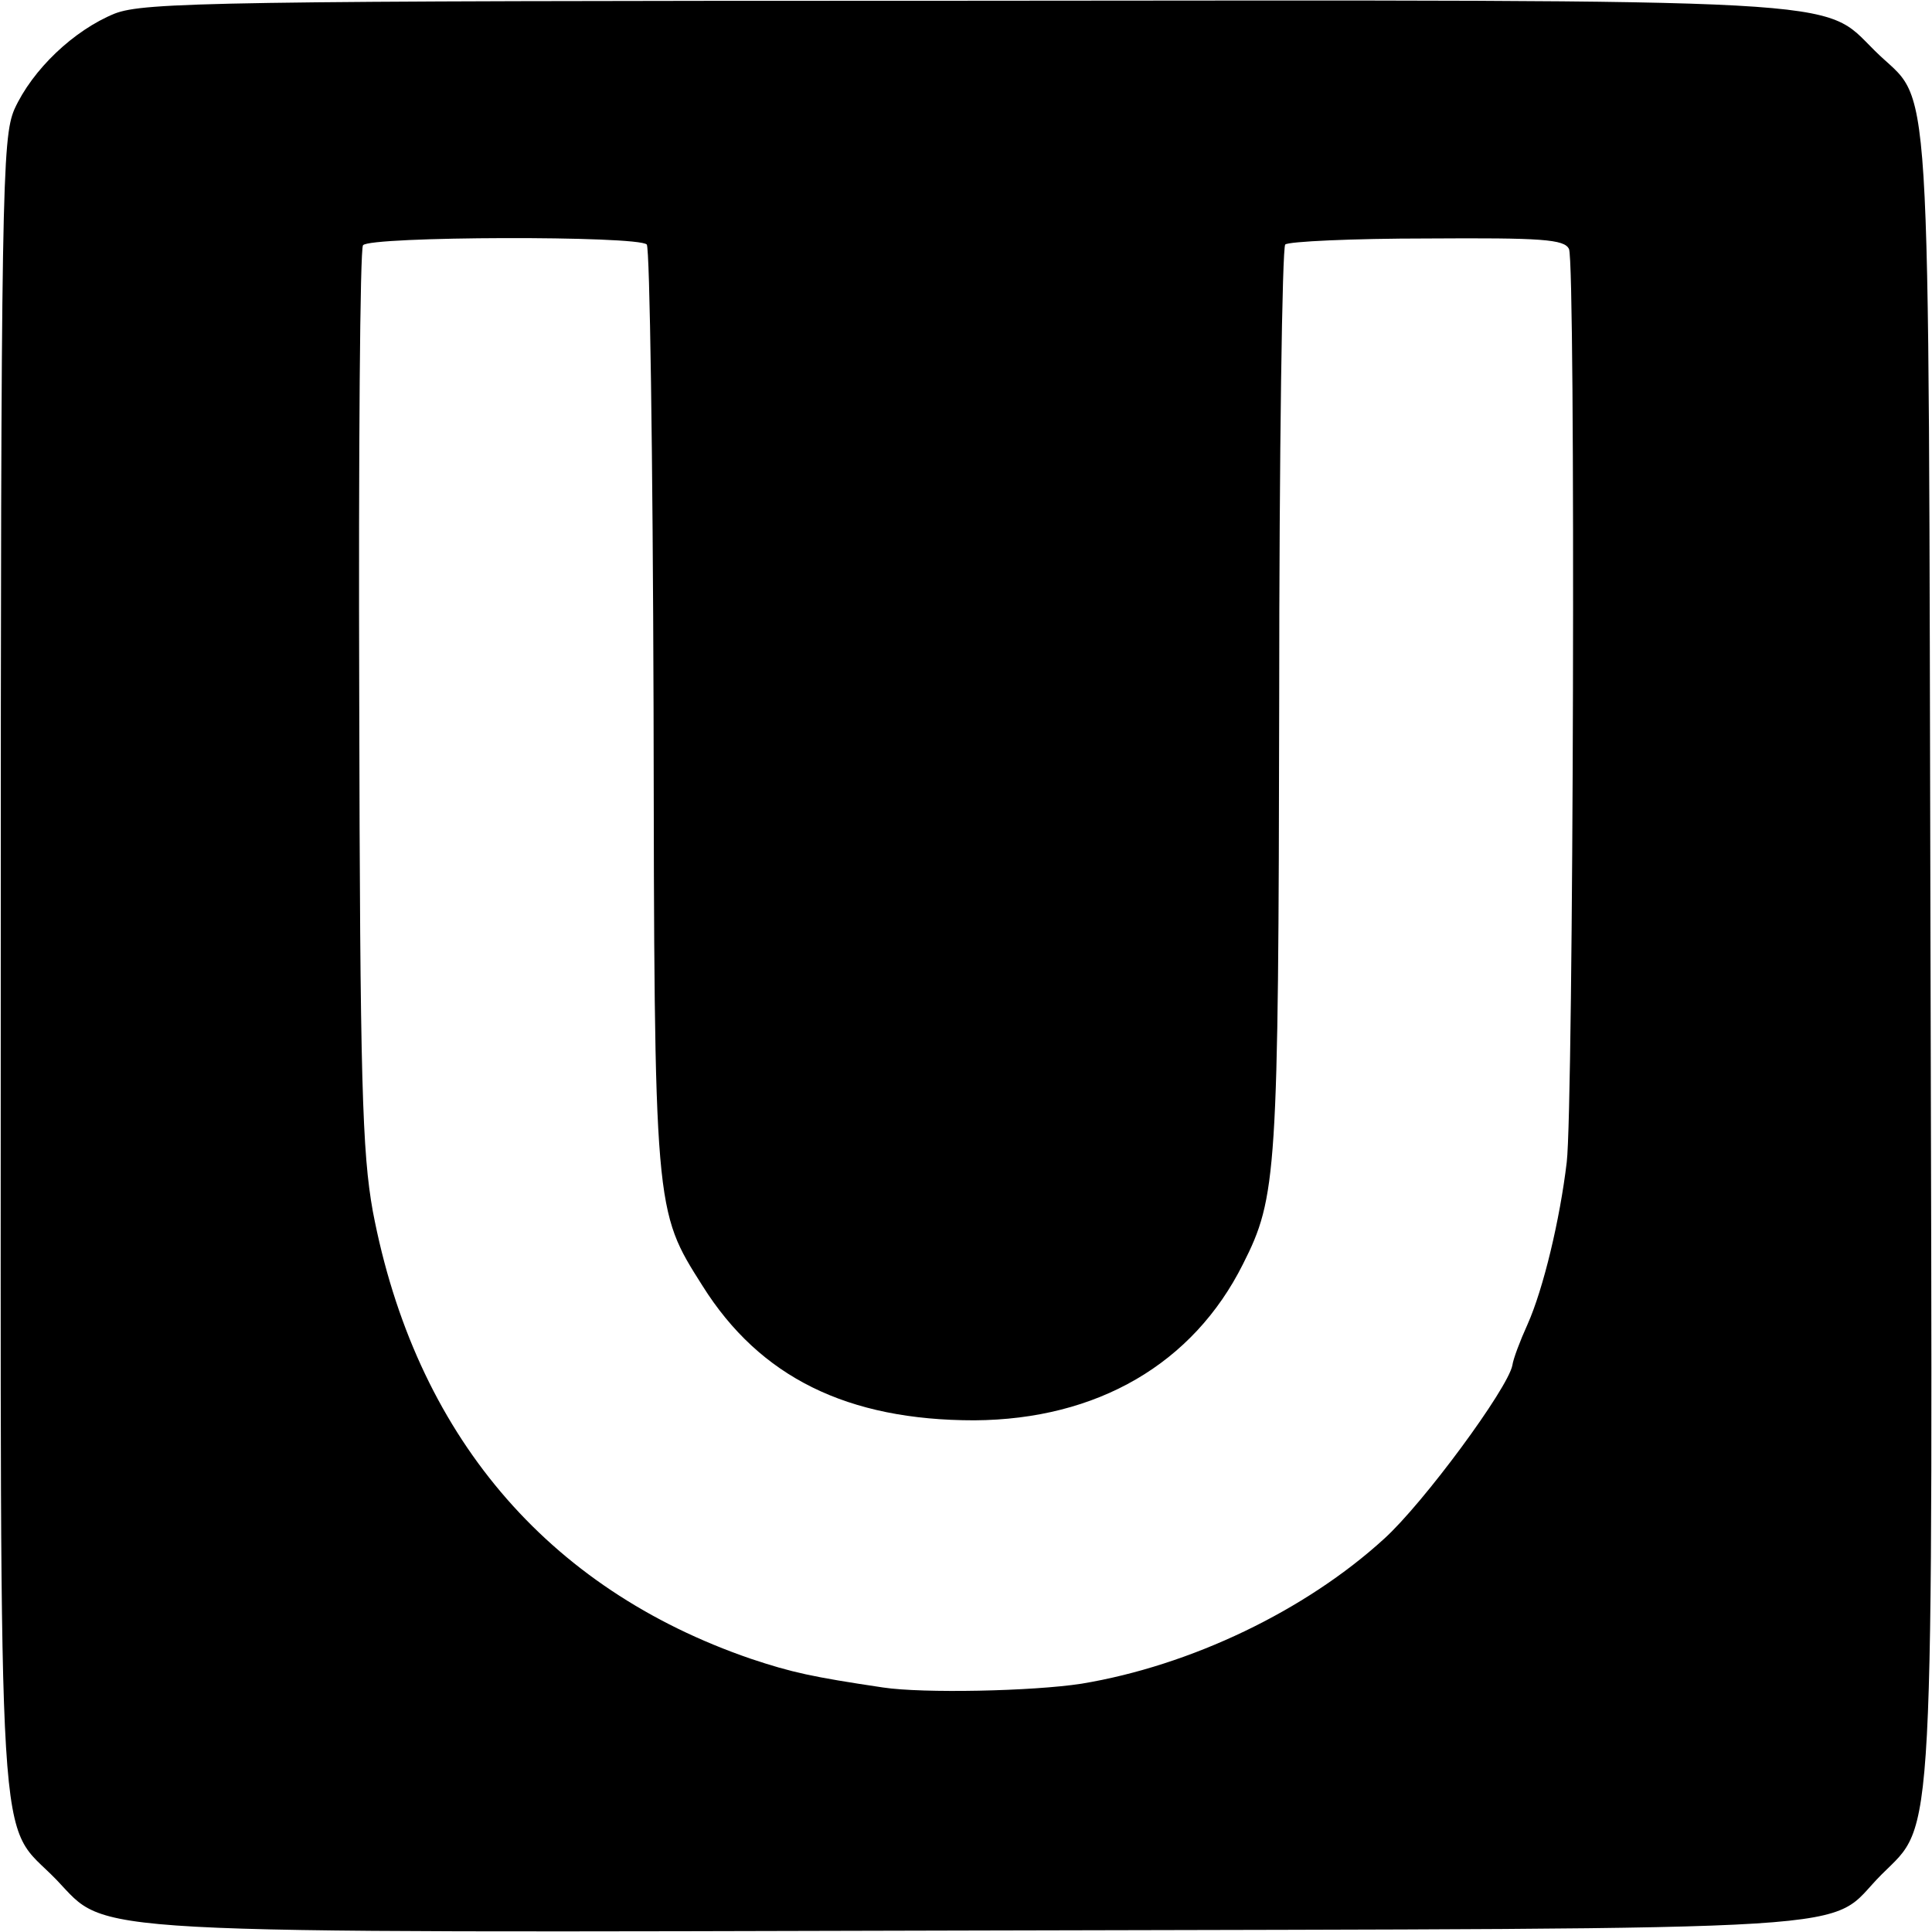
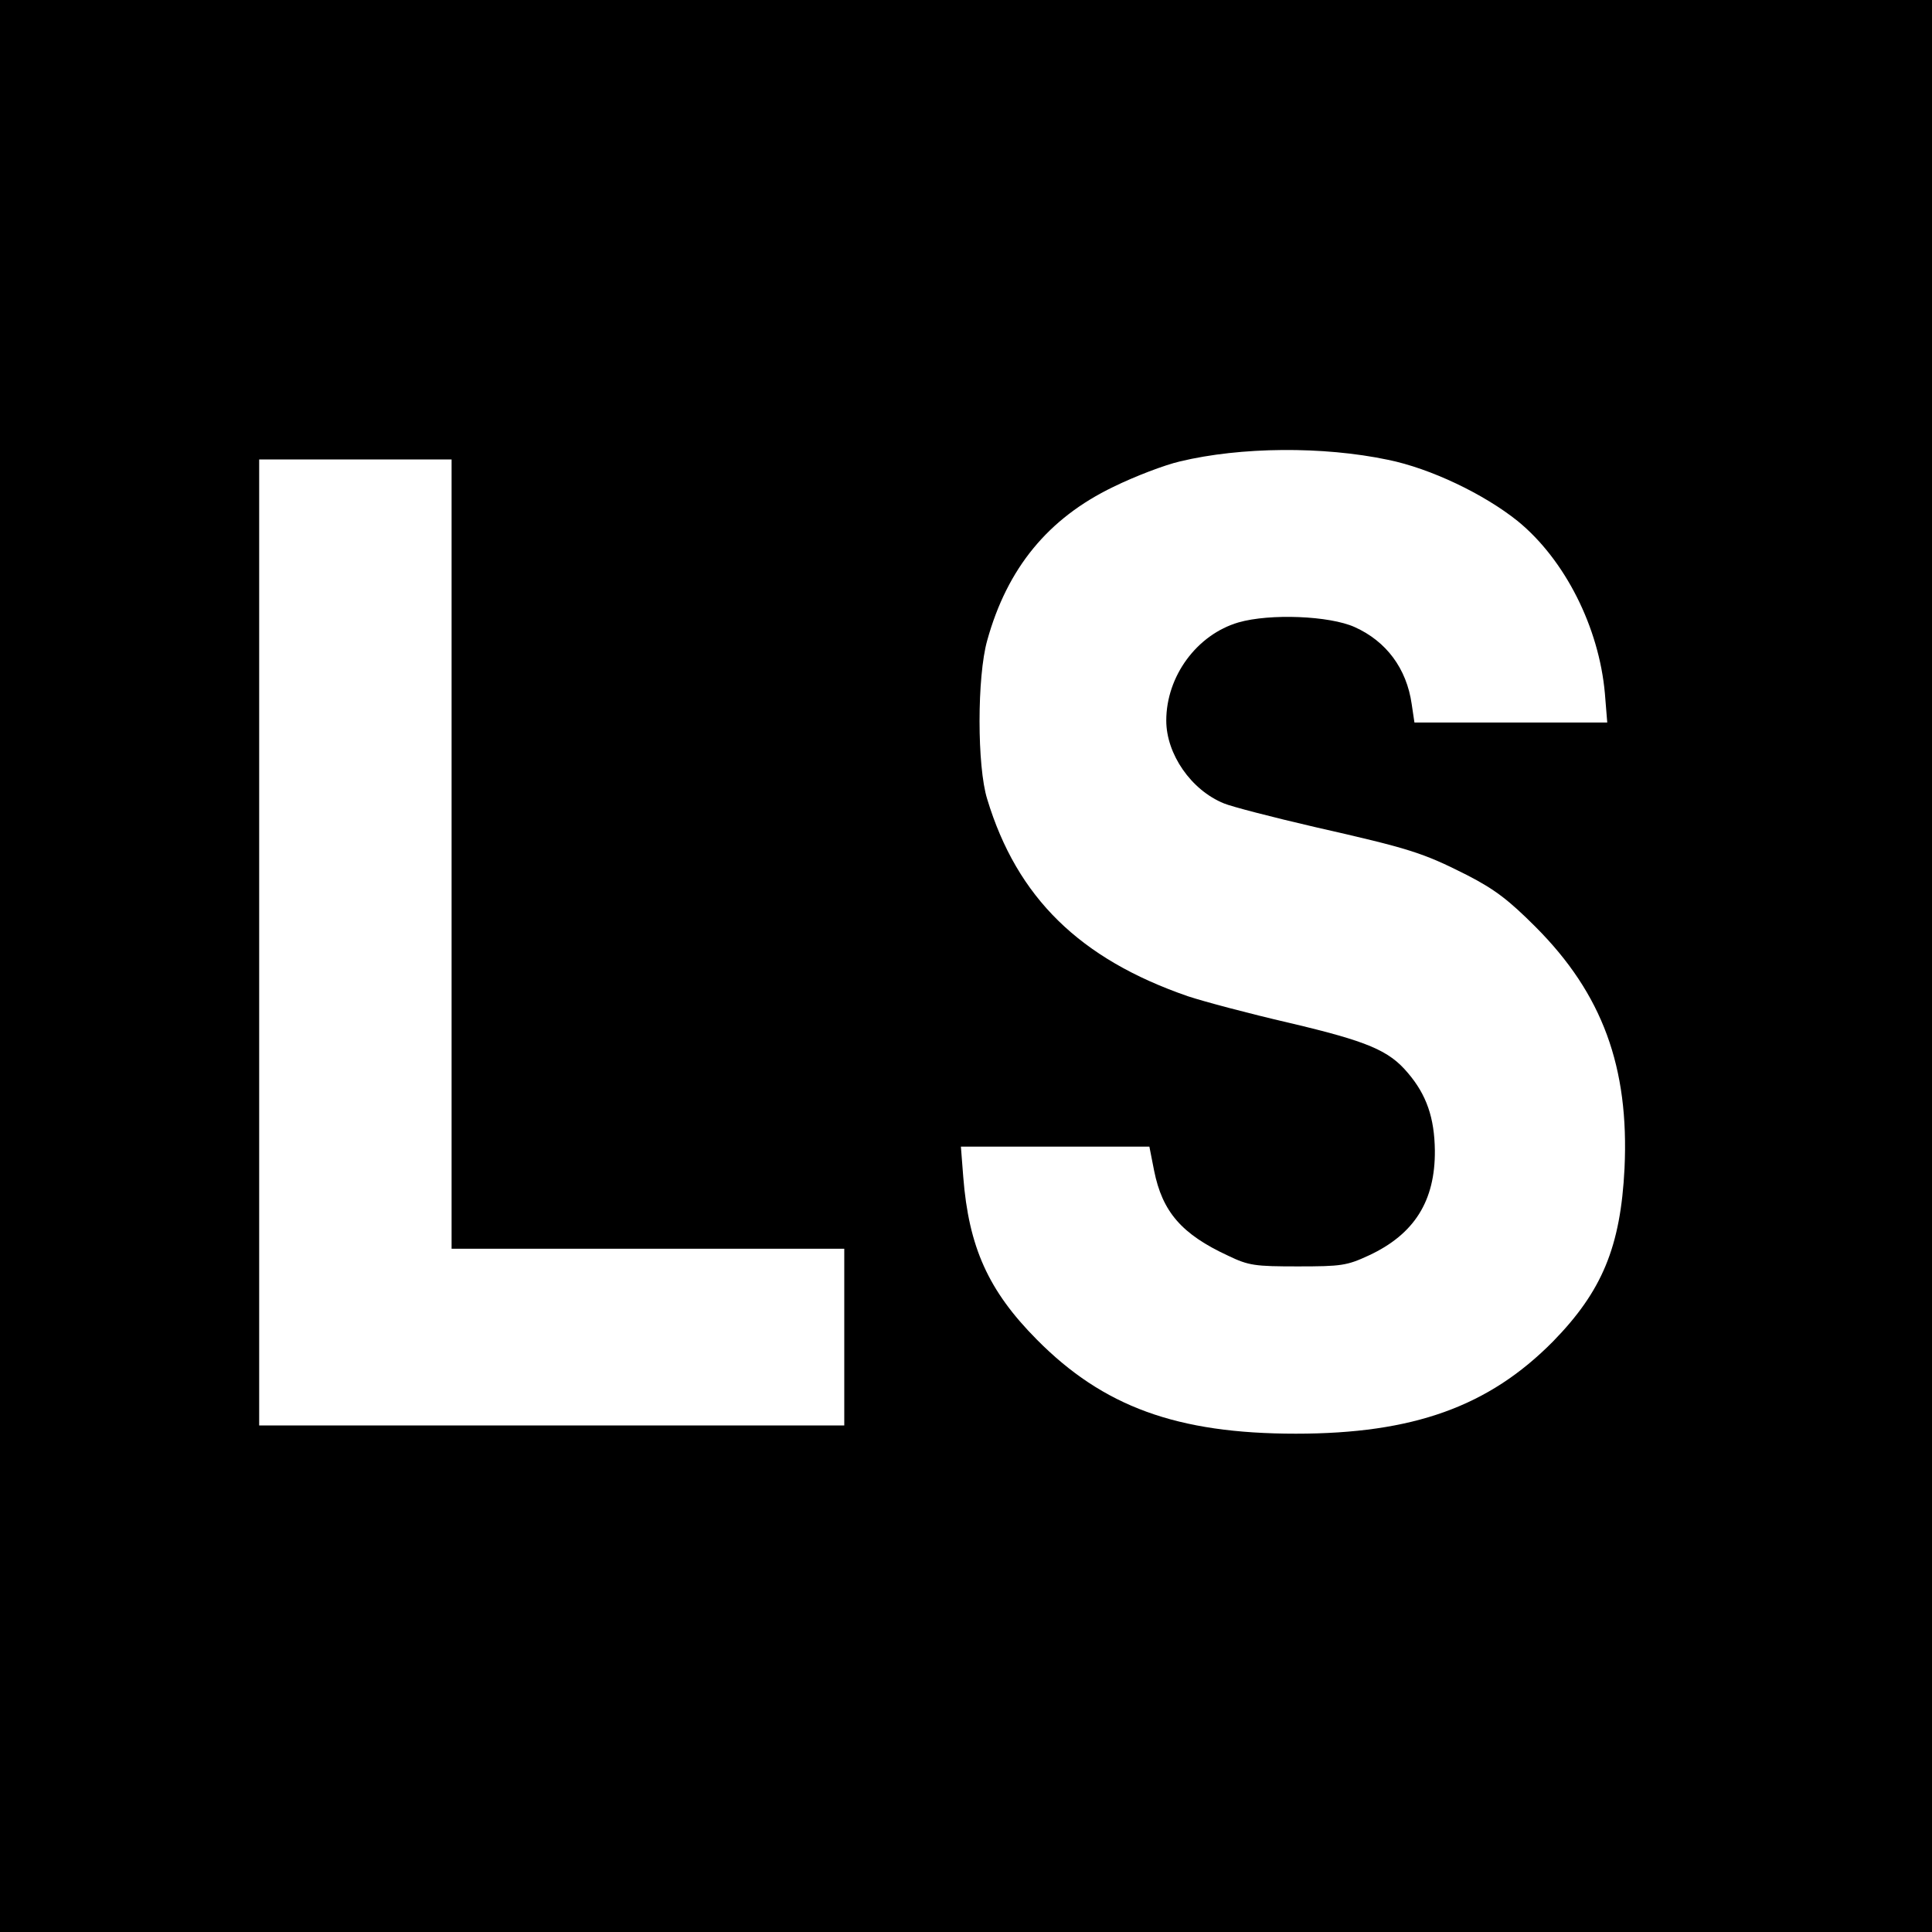
- <svg xmlns="http://www.w3.org/2000/svg" version="1.0" width="256pt" height="256pt" viewBox="0 0 256 256" preserveAspectRatio="xMidYMid meet">
-   <g transform="translate(0,256) scale(0.1,-0.1)" fill="#000000" stroke="none">
-     <path d="M152 2542 c-54 -22 -109 -74 -133 -127 -16 -38 -18 -103 -18 -1135 0 -1229 -6 -1128 74 -1211 70 -73 11 -70 1231 -67 1214 3 1110 -3 1187 74 71 71 68 14 65 1230 -3 1214 3 1110 -74 1187 -71 70 -14 67 -1214 66 -984 0 -1079 -2 -1118 -17z m705 -306 c4 -4 8 -280 9 -614 1 -669 1 -665 65 -766 76 -121 192 -178 360 -178 163 1 290 75 356 207 45 89 47 118 48 747 0 328 4 600 8 604 4 4 89 8 188 8 152 1 182 -1 188 -14 9 -19 6 -1137 -3 -1210 -9 -76 -31 -168 -52 -215 -10 -22 -19 -46 -20 -54 -6 -31 -118 -183 -170 -230 -104 -95 -256 -168 -401 -192 -65 -10 -210 -13 -263 -5 -94 14 -121 20 -175 38 -271 93 -445 298 -501 593 -14 78 -17 171 -18 680 -1 325 1 595 5 600 8 12 365 13 376 1z" />
+ <svg xmlns="http://www.w3.org/2000/svg" version="1.0" width="492pt" height="492pt" viewBox="0 0 492 492" preserveAspectRatio="xMidYMid meet">
+   <g transform="translate(0,492) scale(0.1,-0.1)" fill="#000000" stroke="none">
+     <path d="M0 2460 l0 -2460 2460 0 2460 0 0 2460 0 2460 -2460 0 -2460 0 0 -2460z m3535 1289 c108 -22 244 -87 330 -156 120 -98 207 -270 222 -439 l6 -74 -245 0 -246 0 -7 47 c-13 91 -65 160 -145 196 -64 29 -216 35 -296 12 -106 -31 -184 -137 -184 -250 0 -85 63 -177 147 -211 19 -8 123 -35 231 -60 242 -55 274 -65 387 -122 72 -37 107 -64 175 -132 171 -171 239 -358 227 -615 -10 -200 -57 -313 -182 -441 -164 -166 -356 -235 -655 -235 -303 0 -491 69 -660 240 -123 124 -173 235 -187 414 l-6 77 240 0 240 0 12 -61 c21 -105 70 -162 189 -217 52 -25 68 -27 177 -27 111 0 125 2 181 28 116 54 169 139 168 267 -1 83 -21 142 -69 198 -48 57 -102 80 -301 127 -104 24 -220 55 -259 68 -275 95 -435 251 -511 502 -26 83 -26 312 0 404 51 184 155 311 321 391 55 27 131 56 170 65 154 37 364 39 530 4z m-2385 -1004 l0 -1005 500 0 500 0 0 -225 0 -225 -745 0 -745 0 0 1230 0 1230 245 0 245 0 0 -1005z" />
  </g>
</svg>
